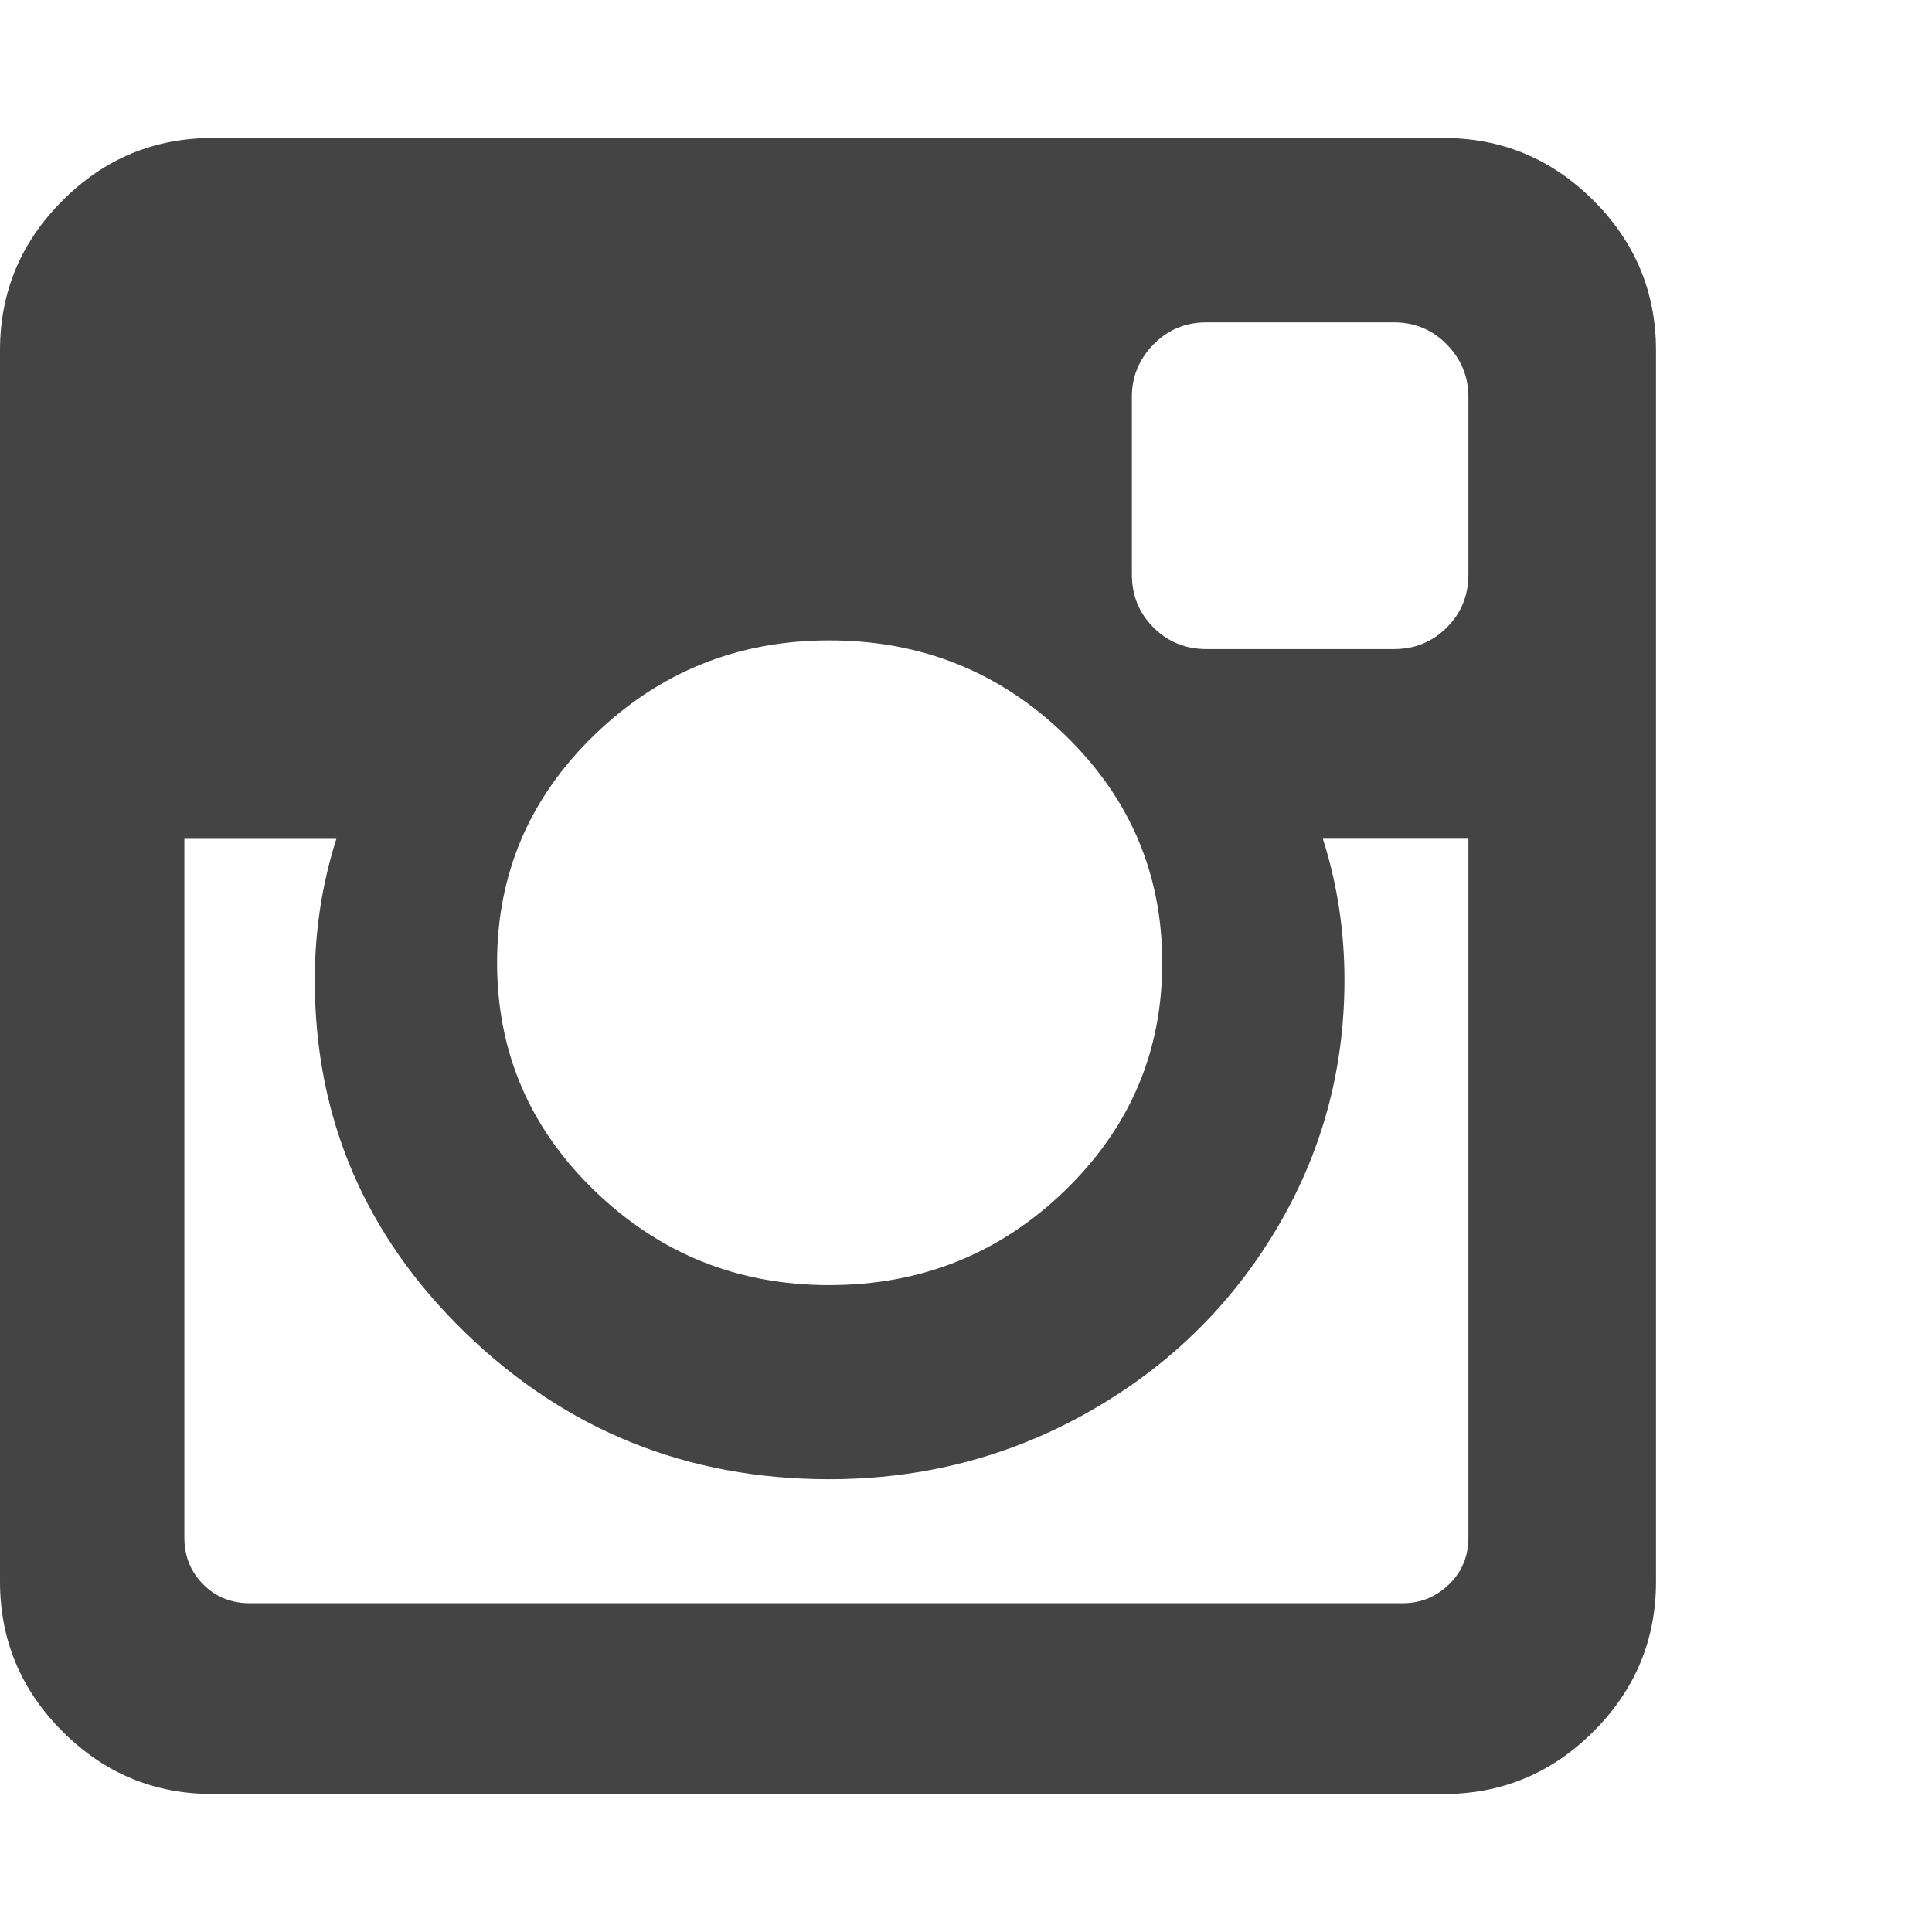
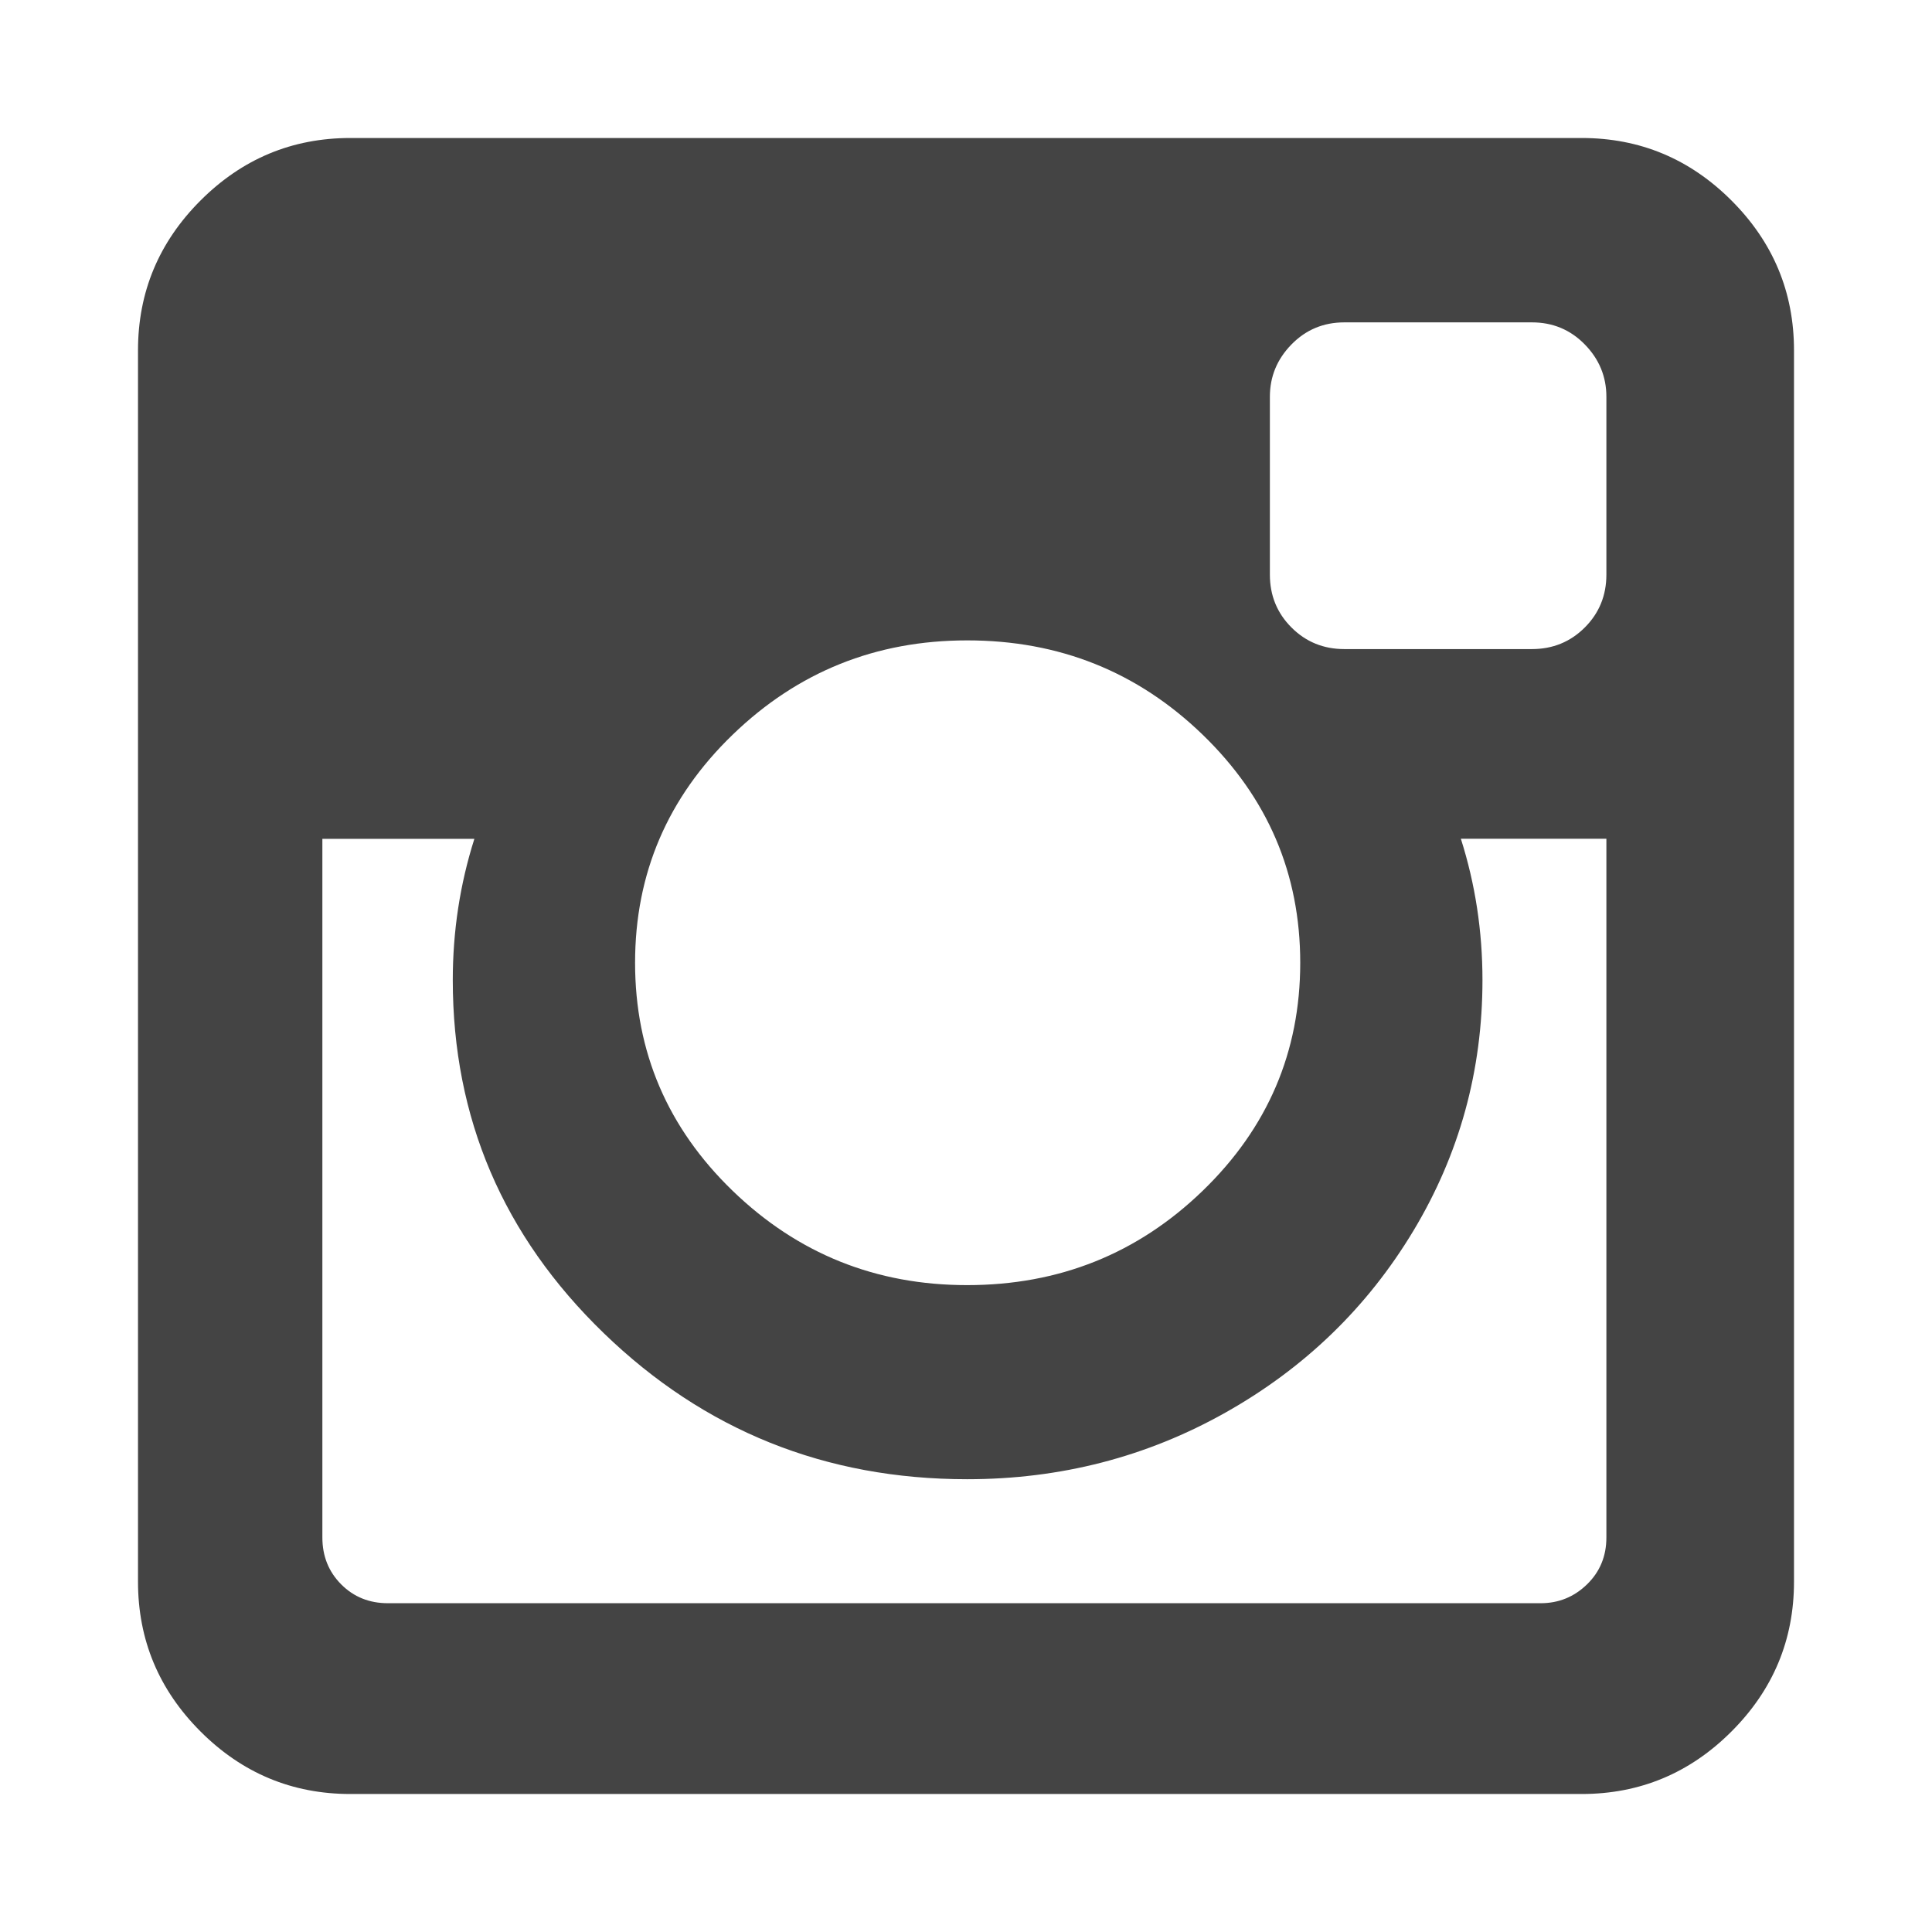
- <svg xmlns="http://www.w3.org/2000/svg" version="1.1" width="28" height="28" viewBox="0 0 28 28">
+ <svg xmlns="http://www.w3.org/2000/svg" version="1.1" width="24" height="24" viewBox="0 0 24 28">
  <path fill="#444444" d="M21.281 22.281v-10.125h-2.109q0.313 0.984 0.313 2.047 0 1.969-1 3.633t-2.719 2.633-3.75 0.969q-3.078 0-5.266-2.117t-2.188-5.117q0-1.062 0.313-2.047h-2.203v10.125q0 0.406 0.273 0.68t0.68 0.273h16.703q0.391 0 0.672-0.273t0.281-0.68zM16.844 13.953q0-1.937-1.414-3.305t-3.414-1.367q-1.984 0-3.398 1.367t-1.414 3.305 1.414 3.305 3.398 1.367q2 0 3.414-1.367t1.414-3.305zM21.281 8.328v-2.578q0-0.438-0.313-0.758t-0.766-0.32h-2.719q-0.453 0-0.766 0.32t-0.313 0.758v2.578q0 0.453 0.313 0.766t0.766 0.313h2.719q0.453 0 0.766-0.313t0.313-0.766zM24 5.078v17.844q0 1.266-0.906 2.172t-2.172 0.906h-17.844q-1.266 0-2.172-0.906t-0.906-2.172v-17.844q0-1.266 0.906-2.172t2.172-0.906h17.844q1.266 0 2.172 0.906t0.906 2.172z" />
</svg>
